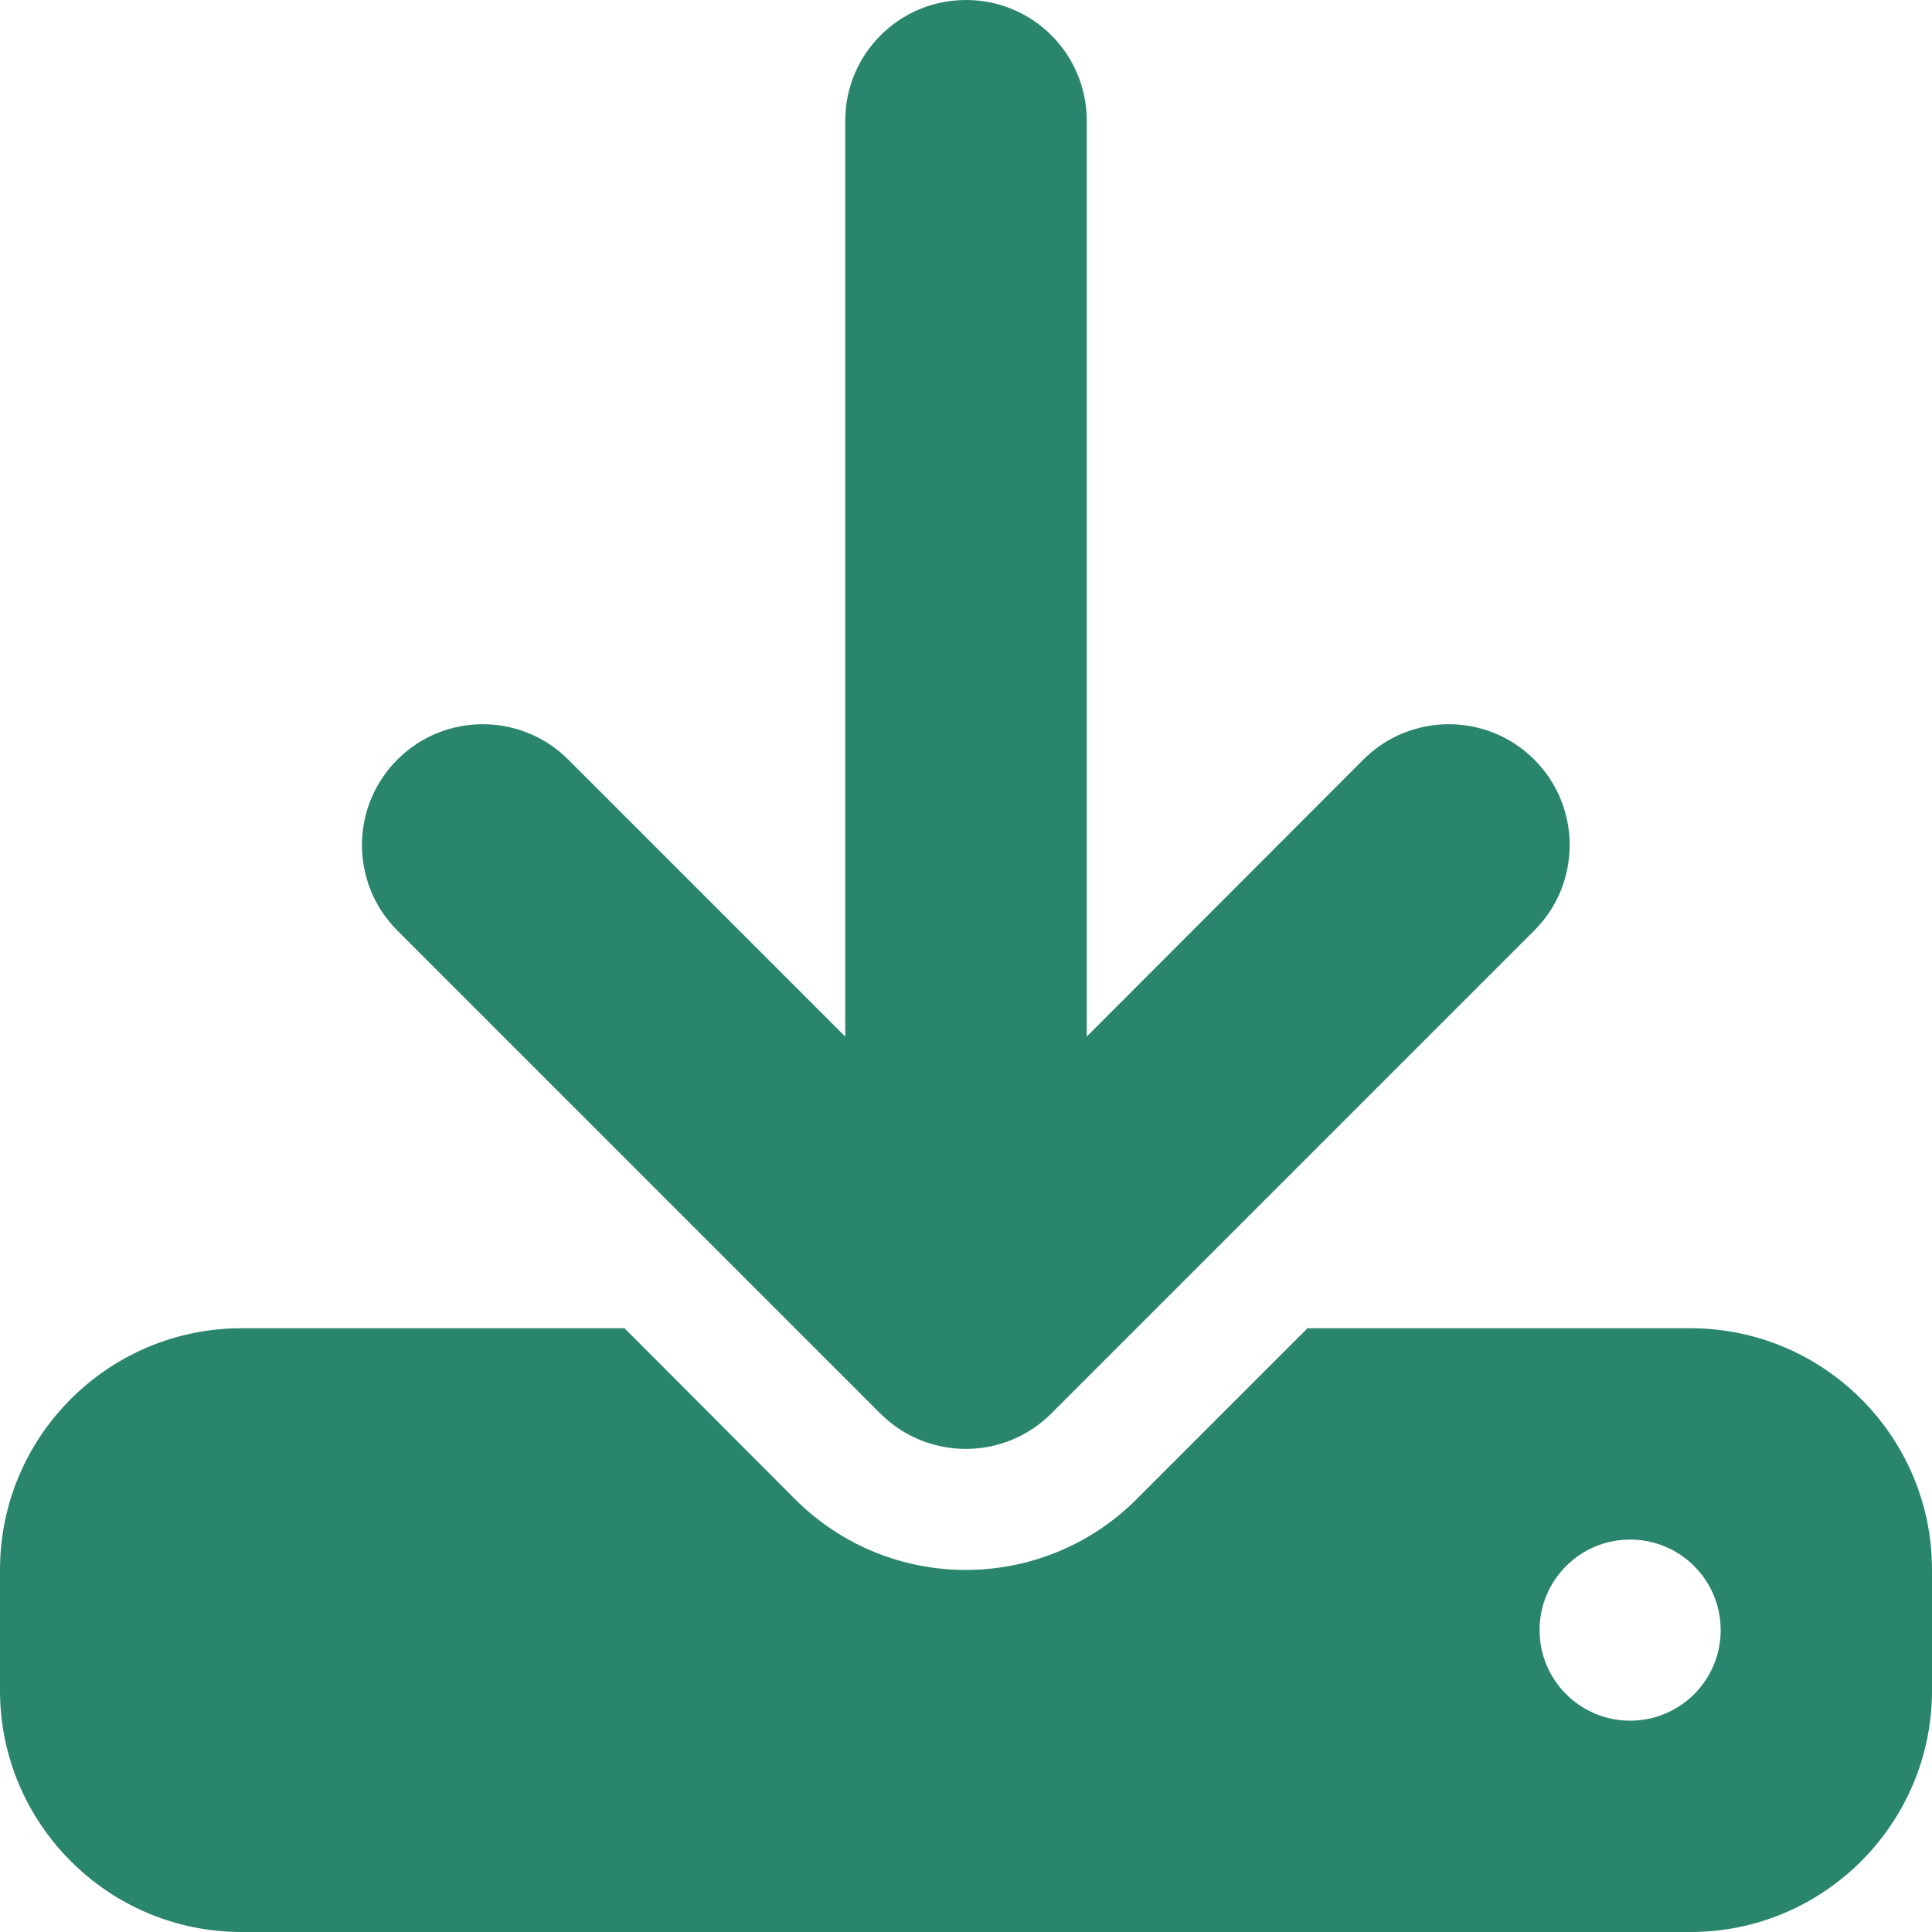
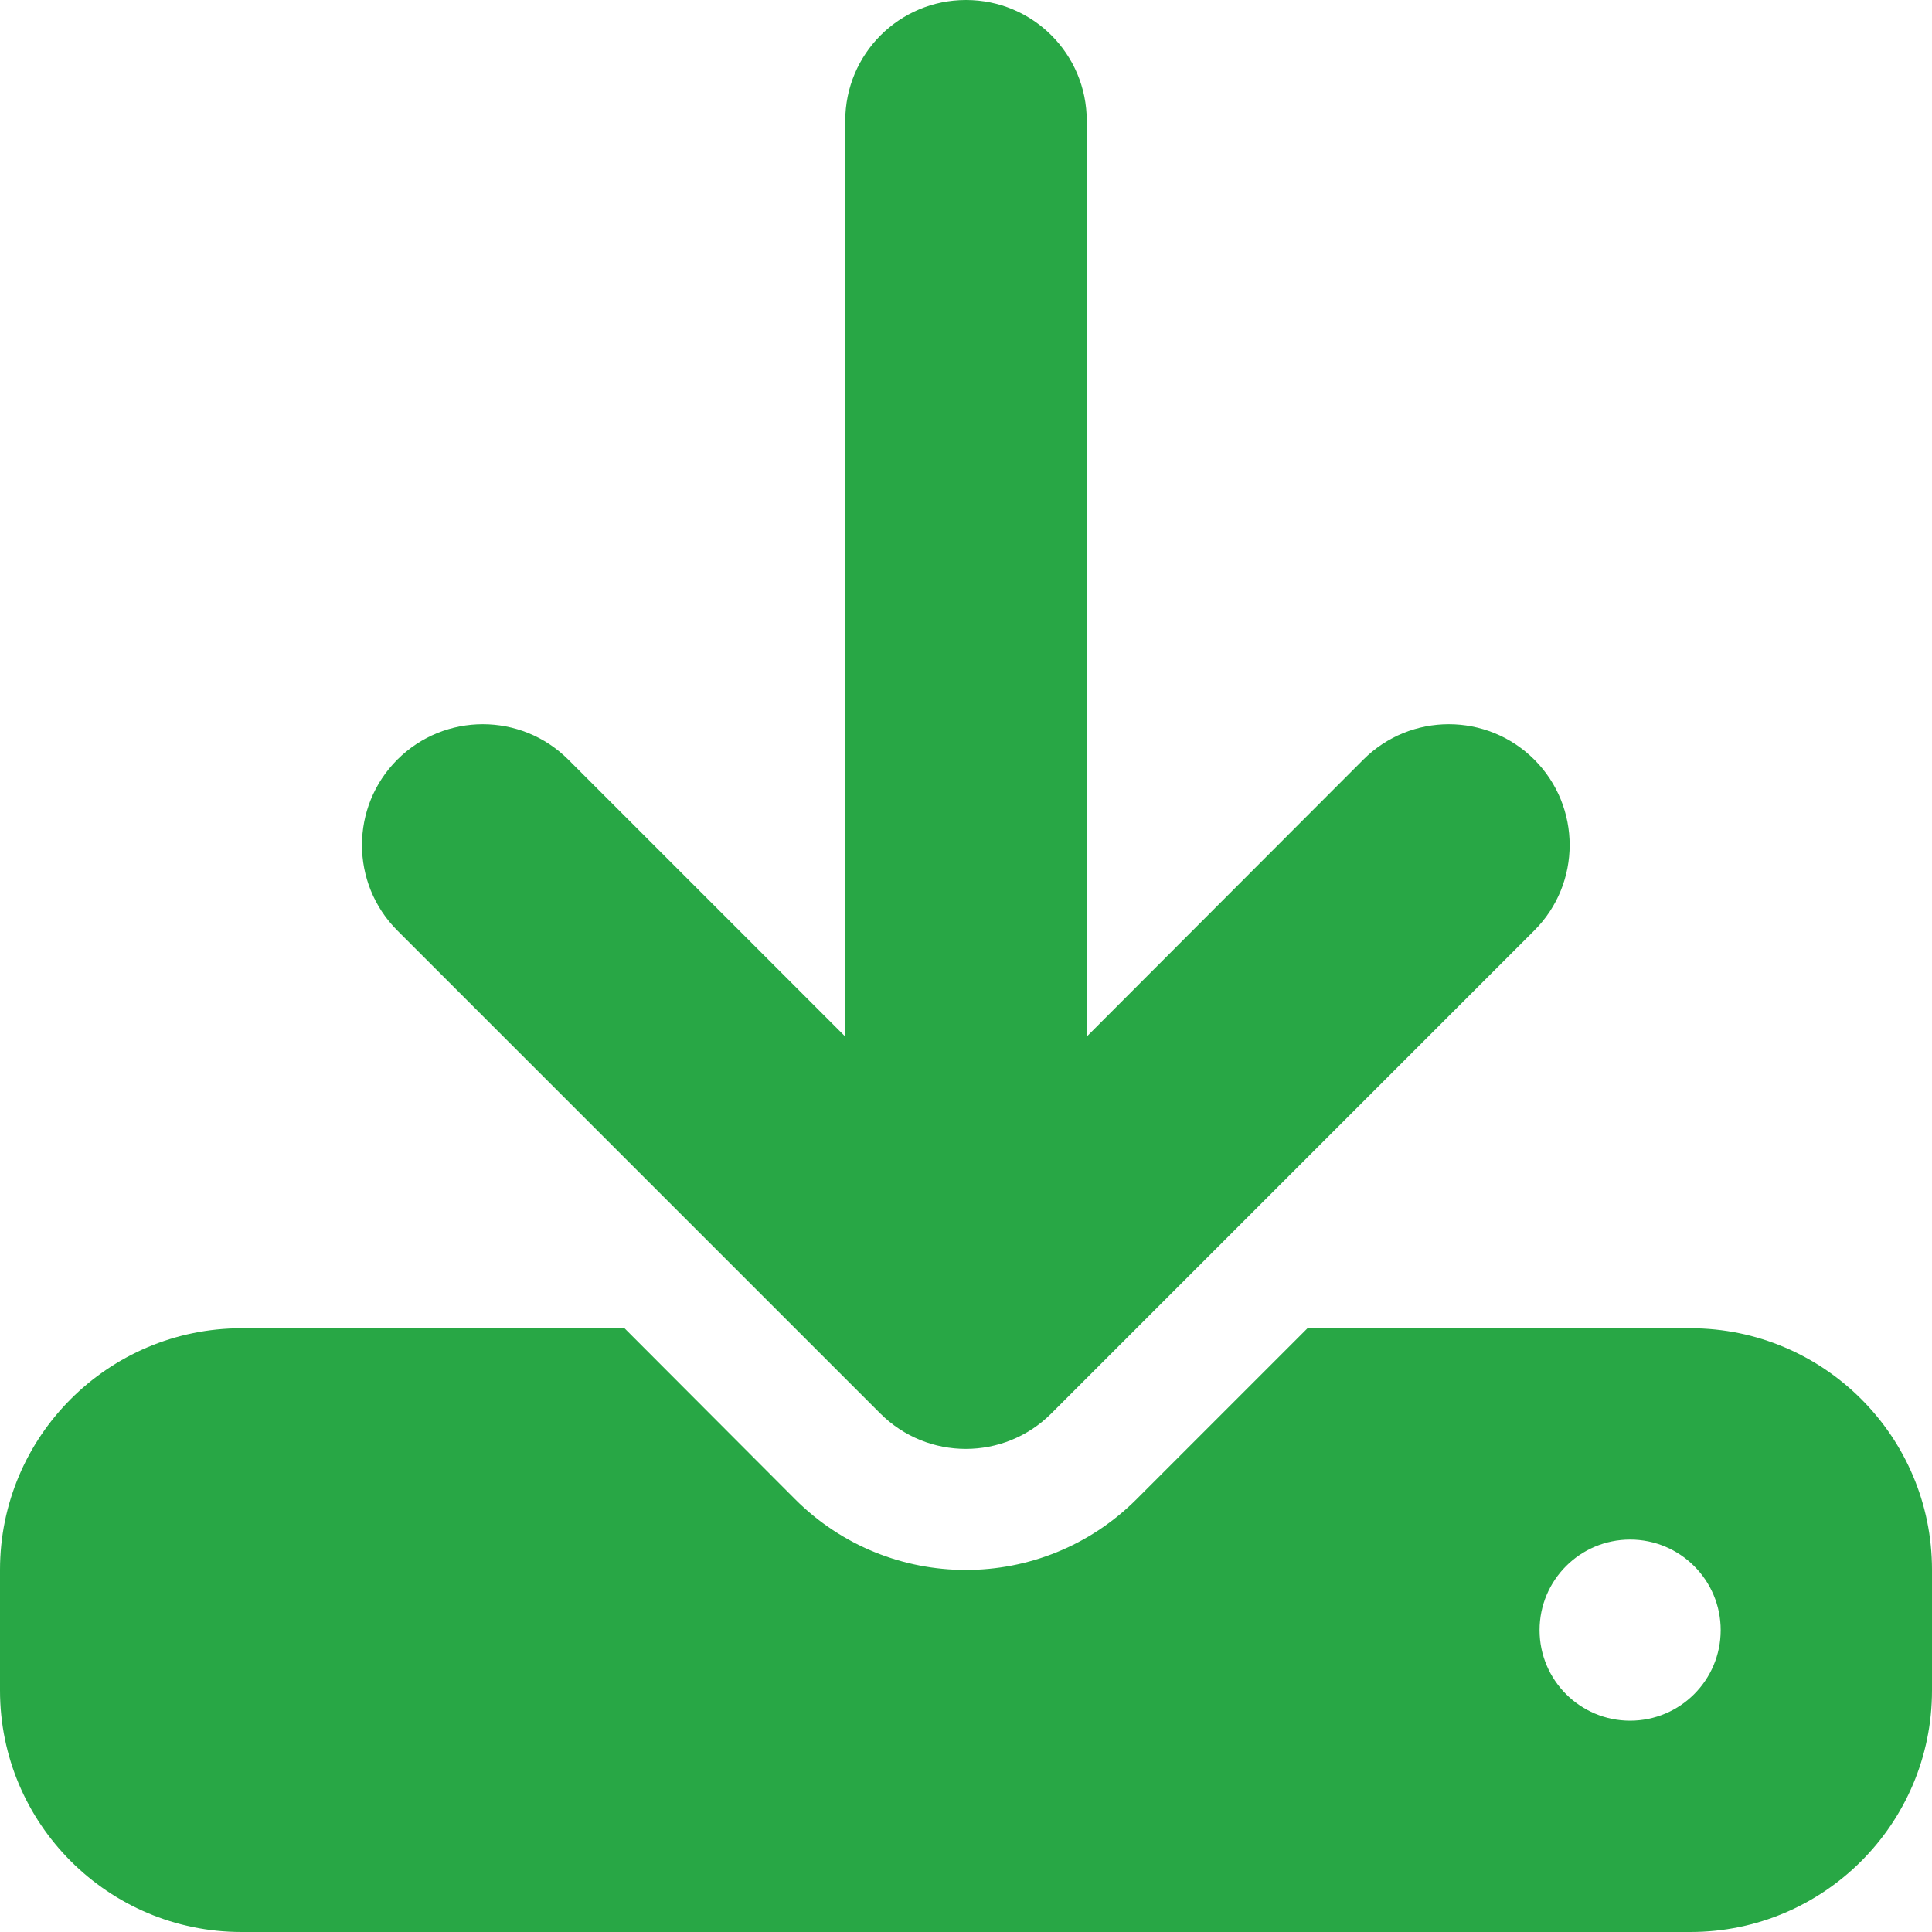
<svg xmlns="http://www.w3.org/2000/svg" viewBox="0 0 512 512">
-   <path fill="#29856b" d="M288 32c0-17.7-14.3-32-32-32s-32 14.3-32 32l0 242.7-73.4-73.4c-12.5-12.5-32.8-12.5-45.3 0s-12.5 32.8 0 45.3l128 128c12.5 12.5 32.8 12.5 45.3 0l128-128c12.5-12.5 12.5-32.8 0-45.3s-32.8-12.5-45.3 0L288 274.7 288 32zM64 352c-35.3 0-64 28.7-64 64l0 32c0 35.3 28.7 64 64 64l384 0c35.3 0 64-28.7 64-64l0-32c0-35.3-28.7-64-64-64l-101.5 0-45.3 45.3c-25 25-65.5 25-90.5 0L165.5 352 64 352zm368 56a24 24 0 1 1 0 48 24 24 0 1 1 0-48z" />
+   <path fill="#28a745" d="M288 32c0-17.7-14.3-32-32-32s-32 14.3-32 32l0 242.7-73.4-73.4c-12.5-12.5-32.8-12.5-45.3 0s-12.5 32.8 0 45.3l128 128c12.5 12.5 32.8 12.5 45.3 0l128-128c12.5-12.5 12.5-32.8 0-45.3s-32.8-12.5-45.3 0L288 274.7 288 32zM64 352c-35.3 0-64 28.7-64 64l0 32c0 35.3 28.7 64 64 64l384 0c35.3 0 64-28.7 64-64l0-32c0-35.3-28.7-64-64-64l-101.5 0-45.3 45.3c-25 25-65.5 25-90.5 0L165.5 352 64 352zm368 56a24 24 0 1 1 0 48 24 24 0 1 1 0-48z" />
</svg>
